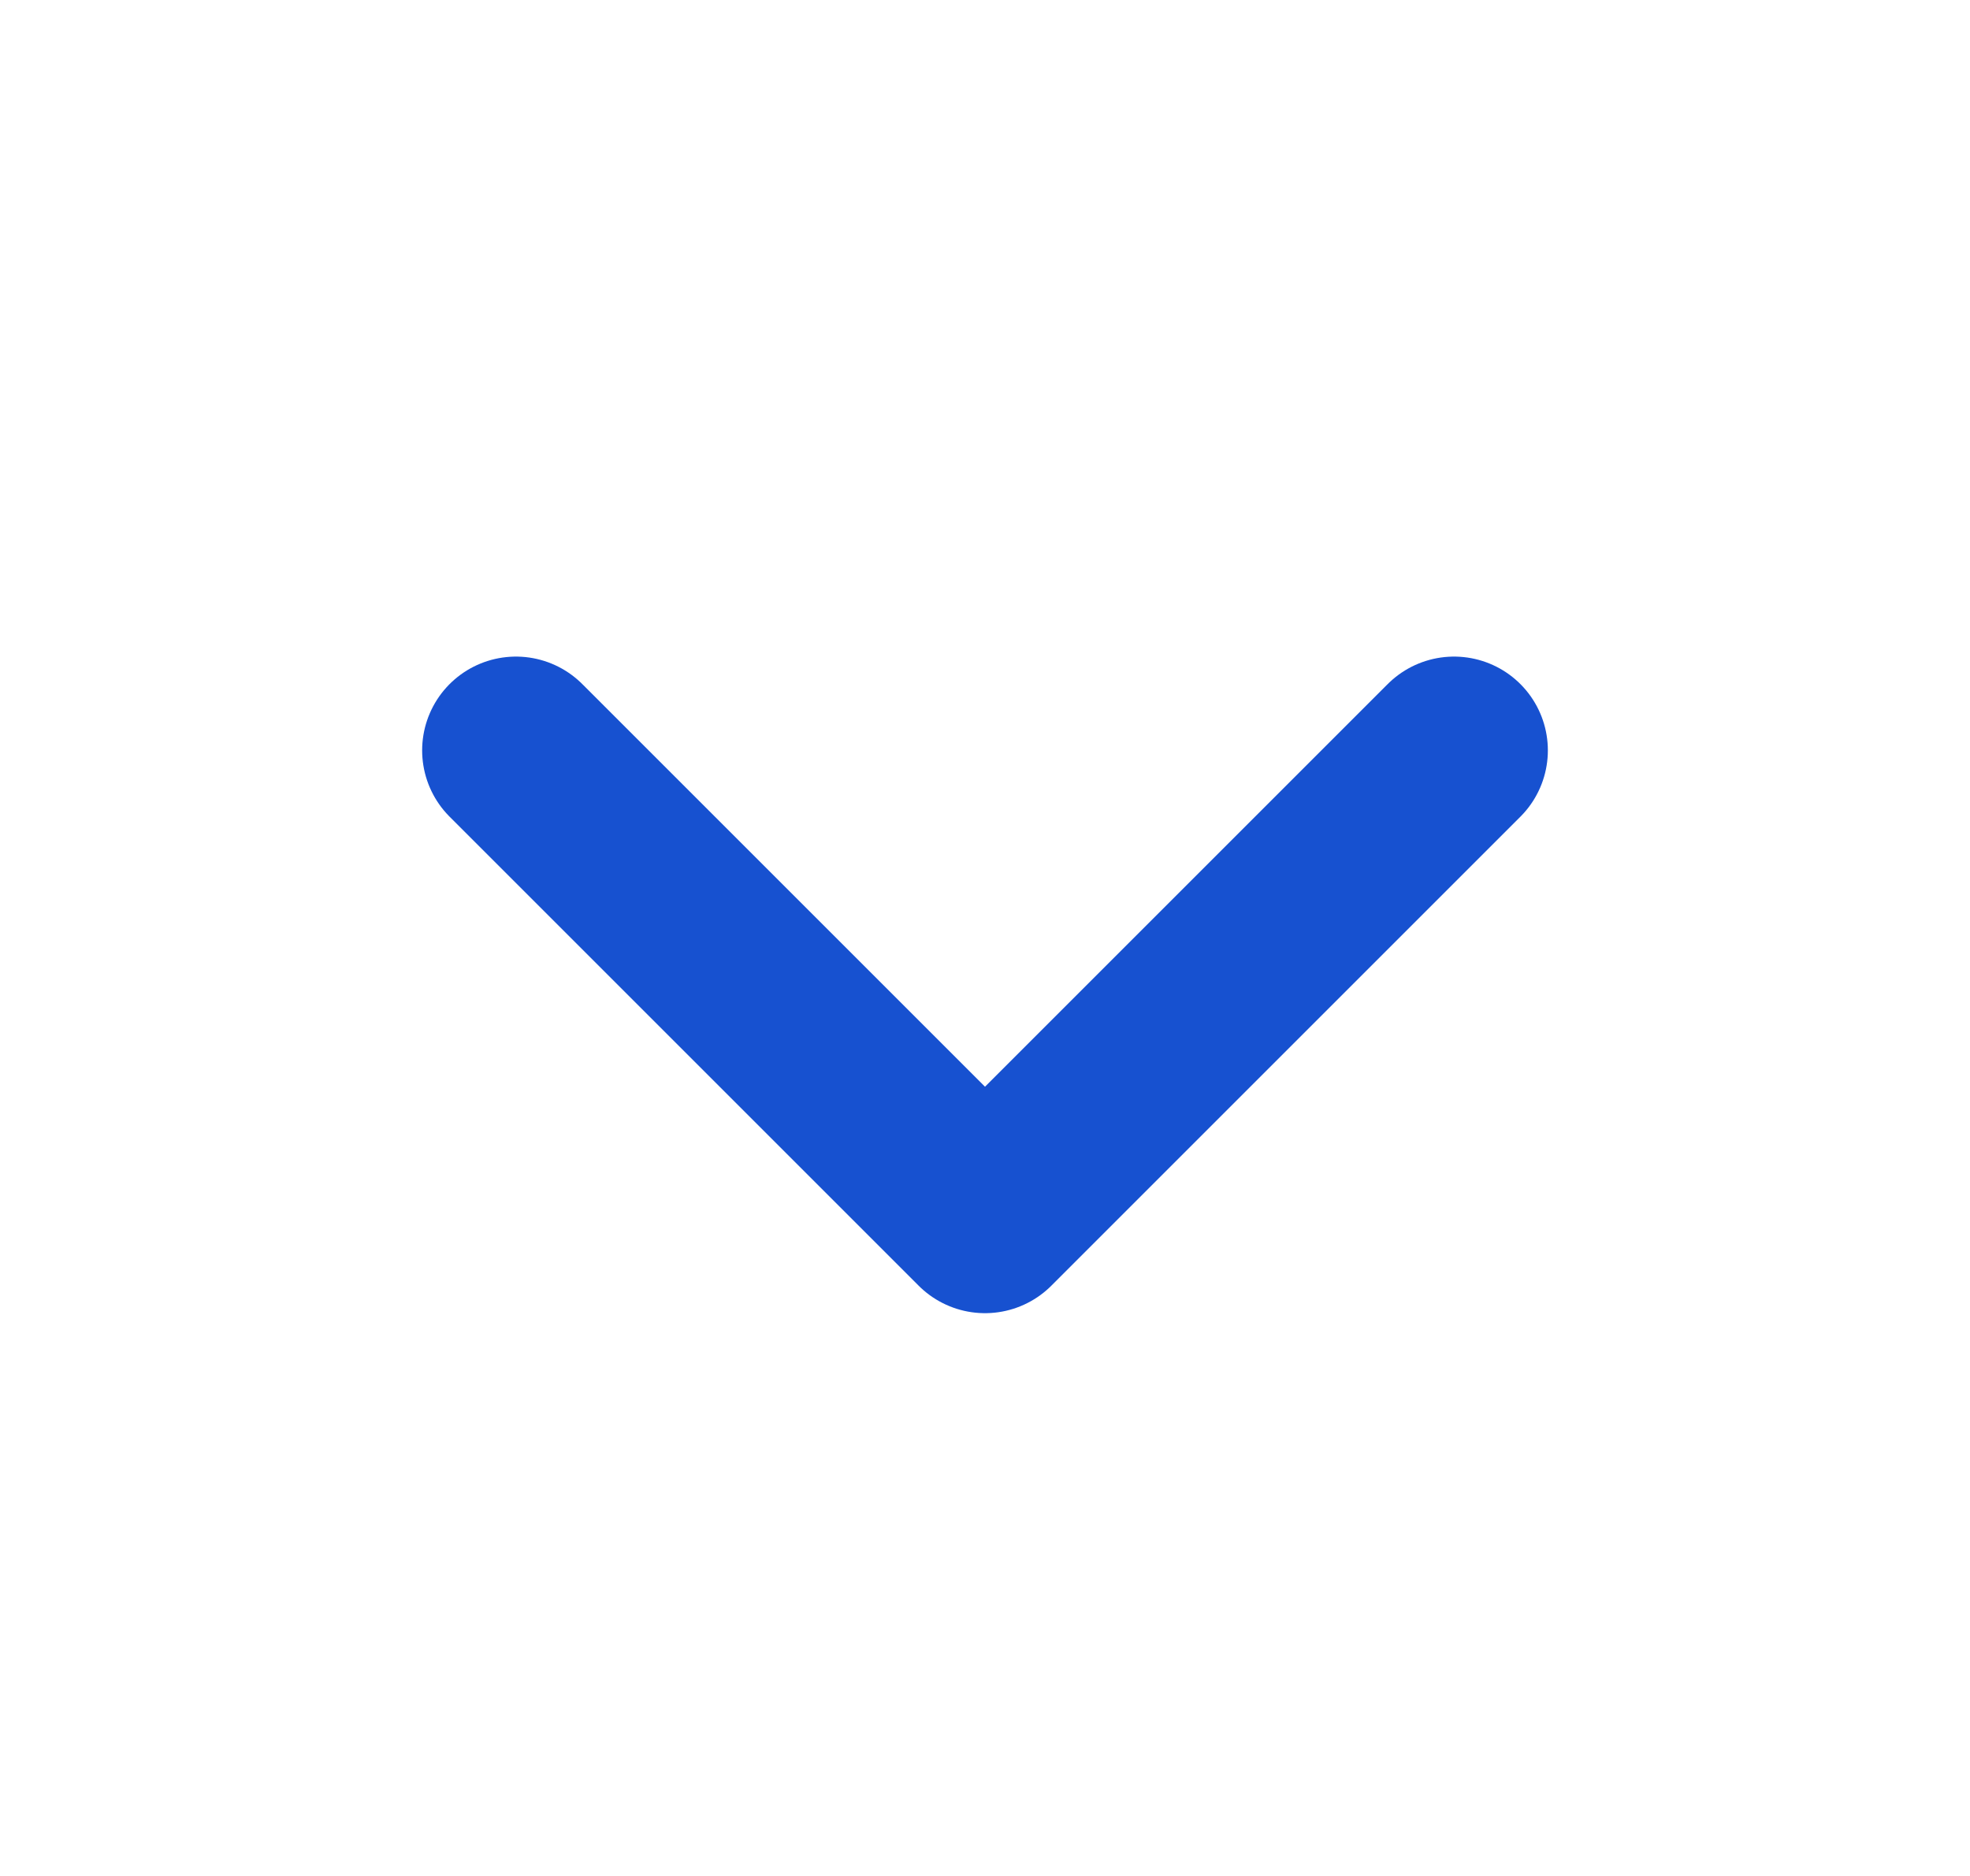
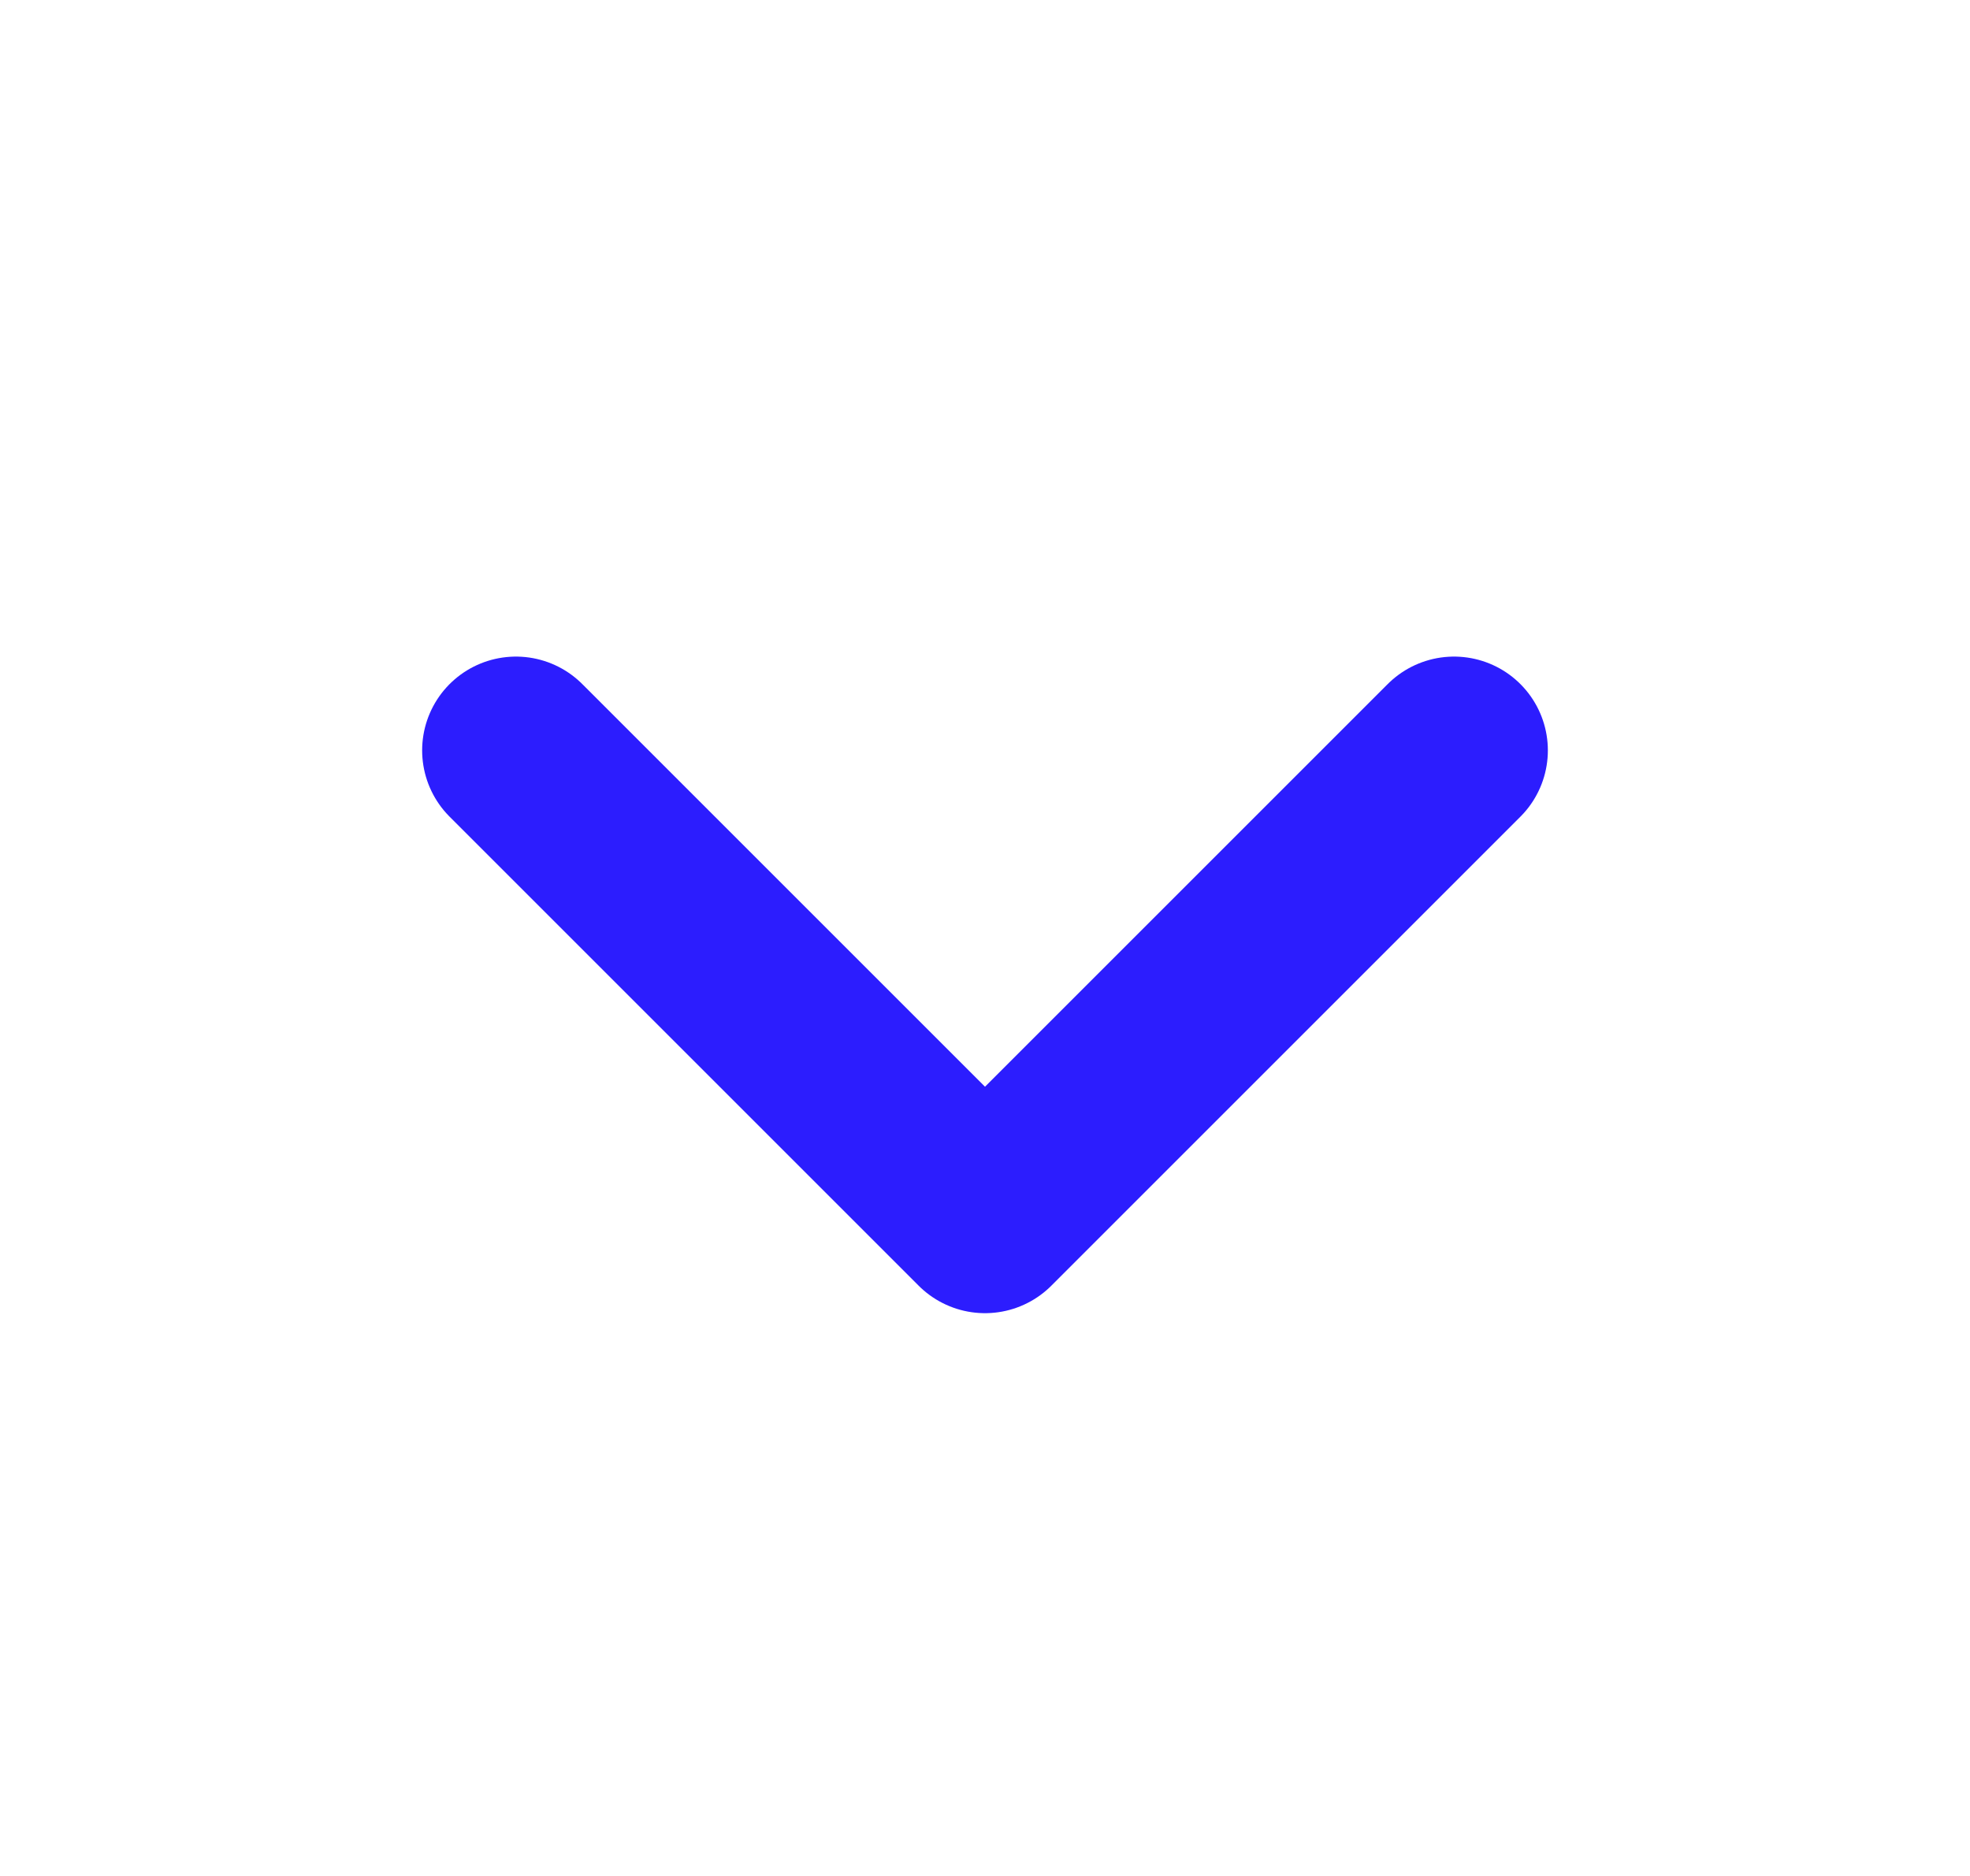
<svg xmlns="http://www.w3.org/2000/svg" width="21" height="20" viewBox="0 0 21 20" fill="none">
-   <path d="M15.5 8L10.5 13L5.5 8" stroke="#1751D0" stroke-width="2" stroke-linecap="round" stroke-linejoin="round" />
+   <path d="M15.5 8L10.5 13L5.5 8" stroke="#2C1DFE" stroke-width="2" stroke-linecap="round" stroke-linejoin="round" />
</svg>
